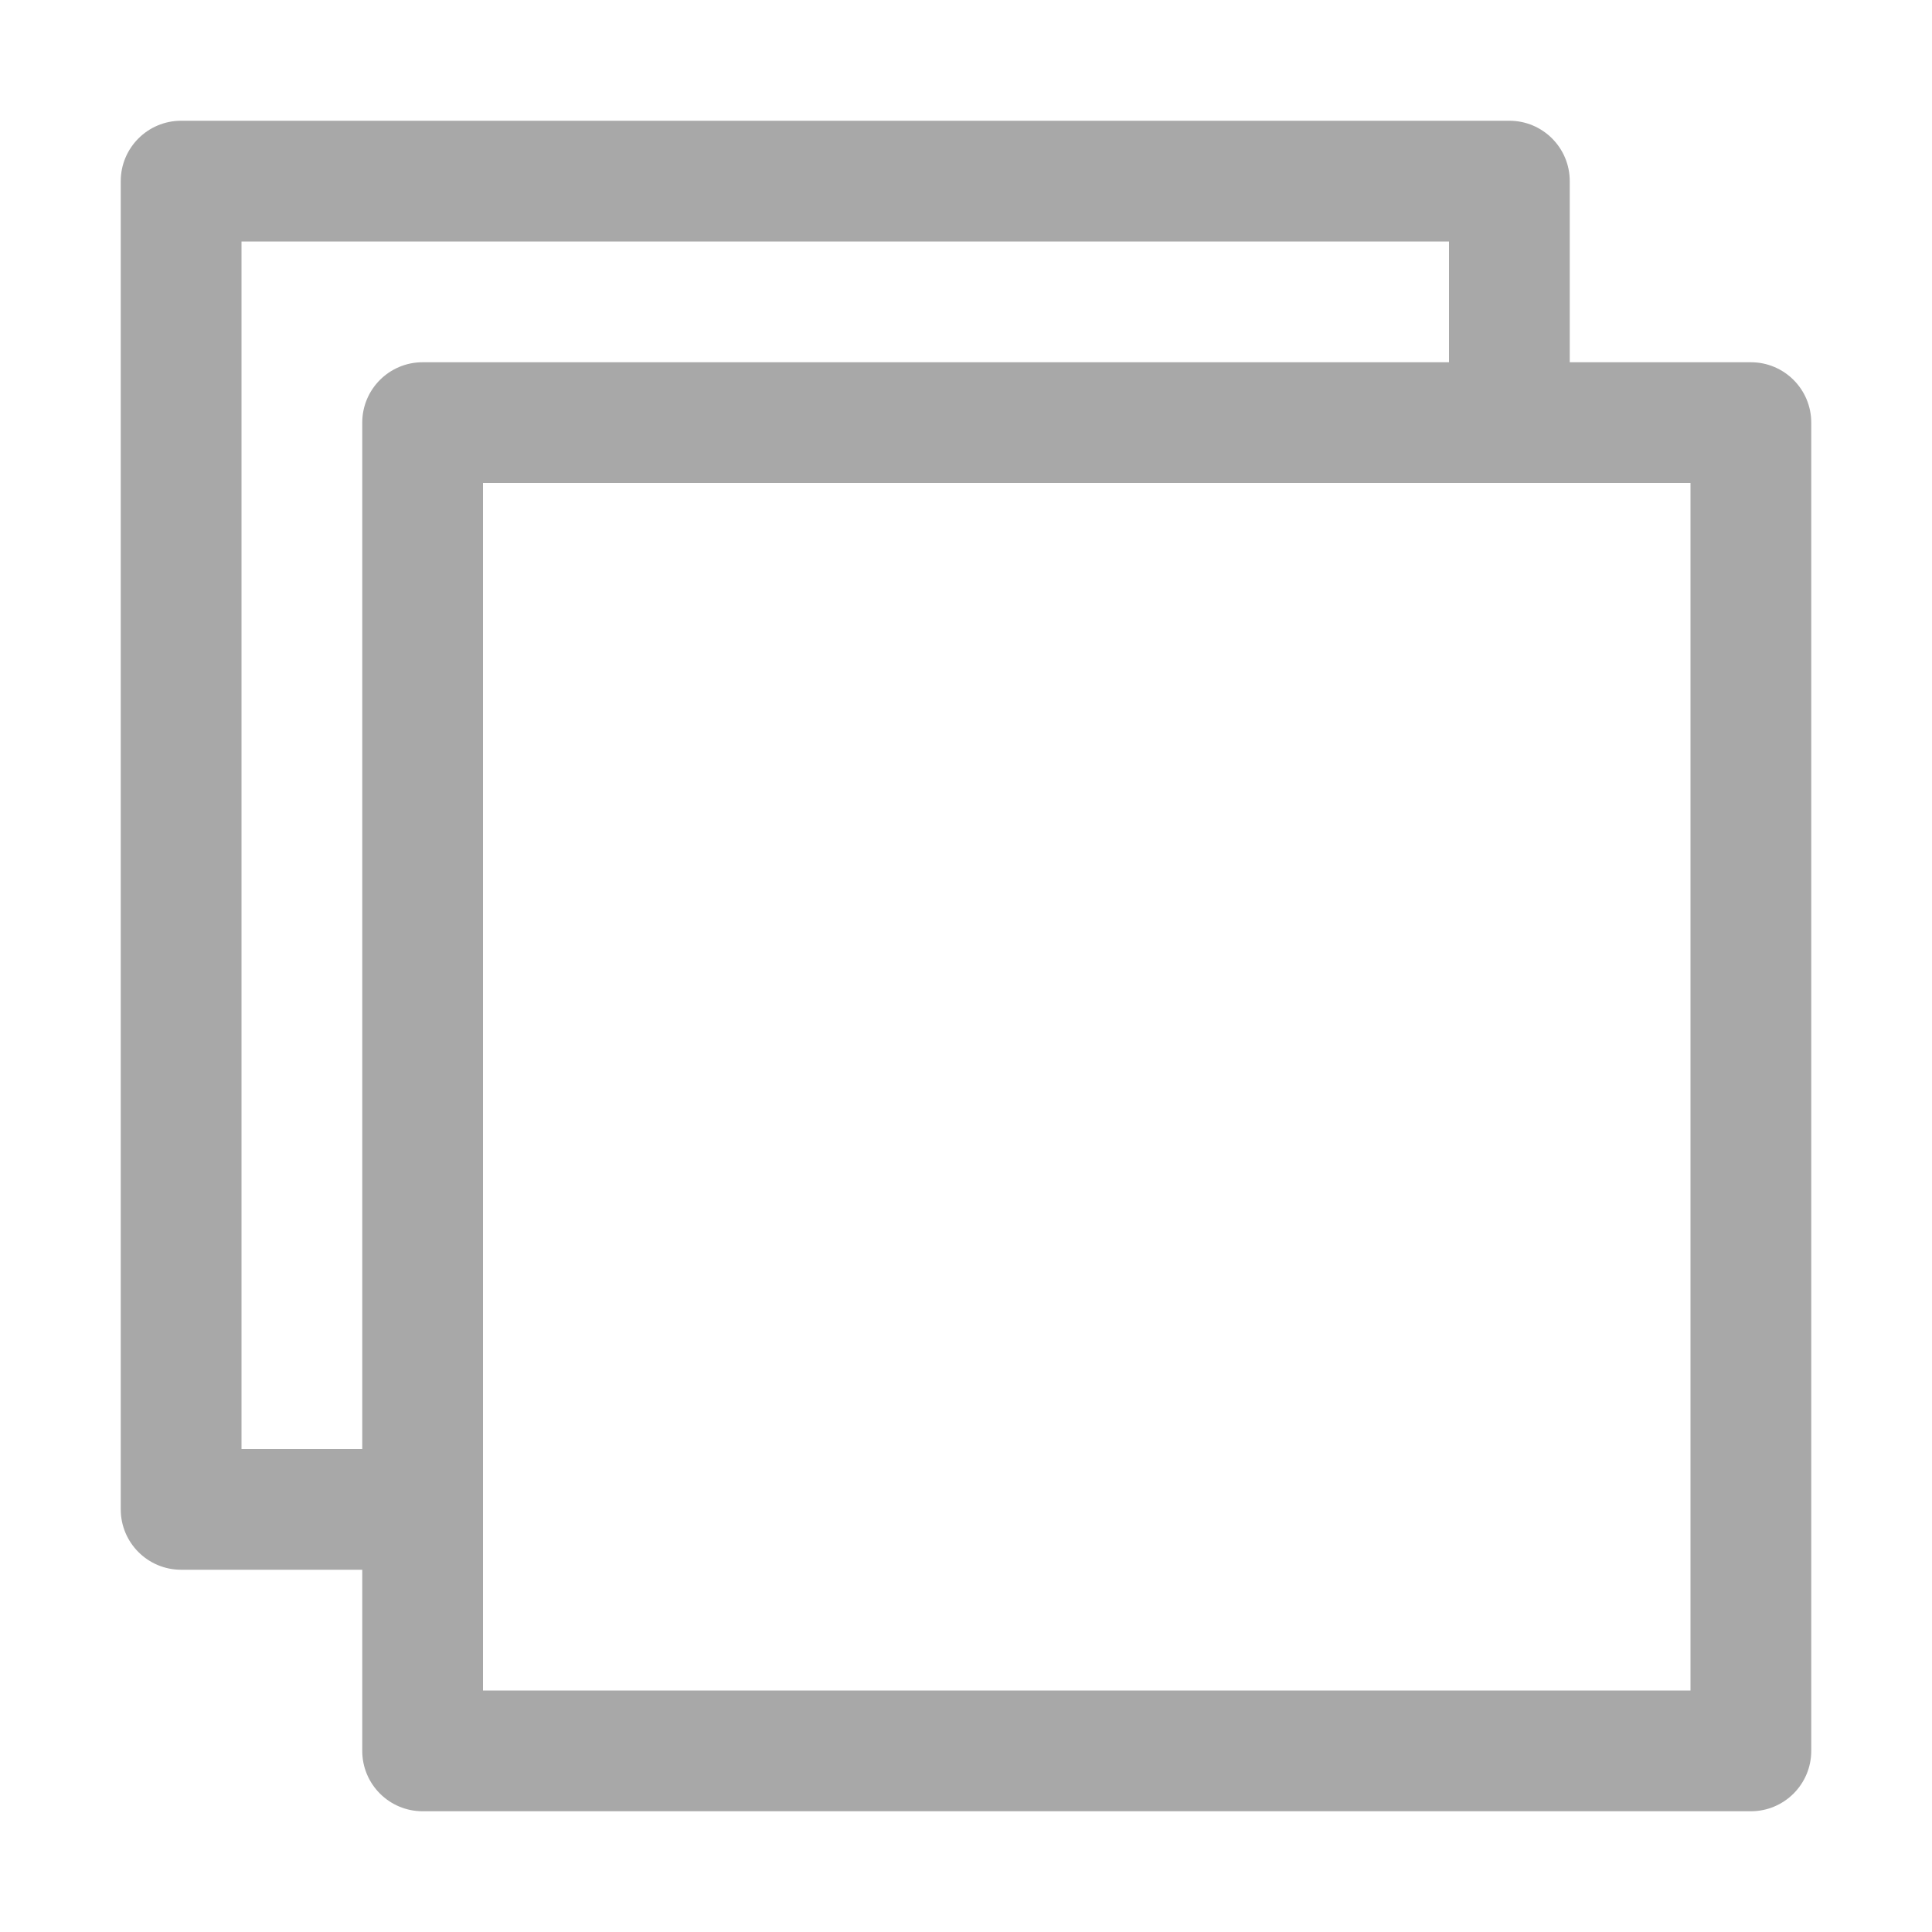
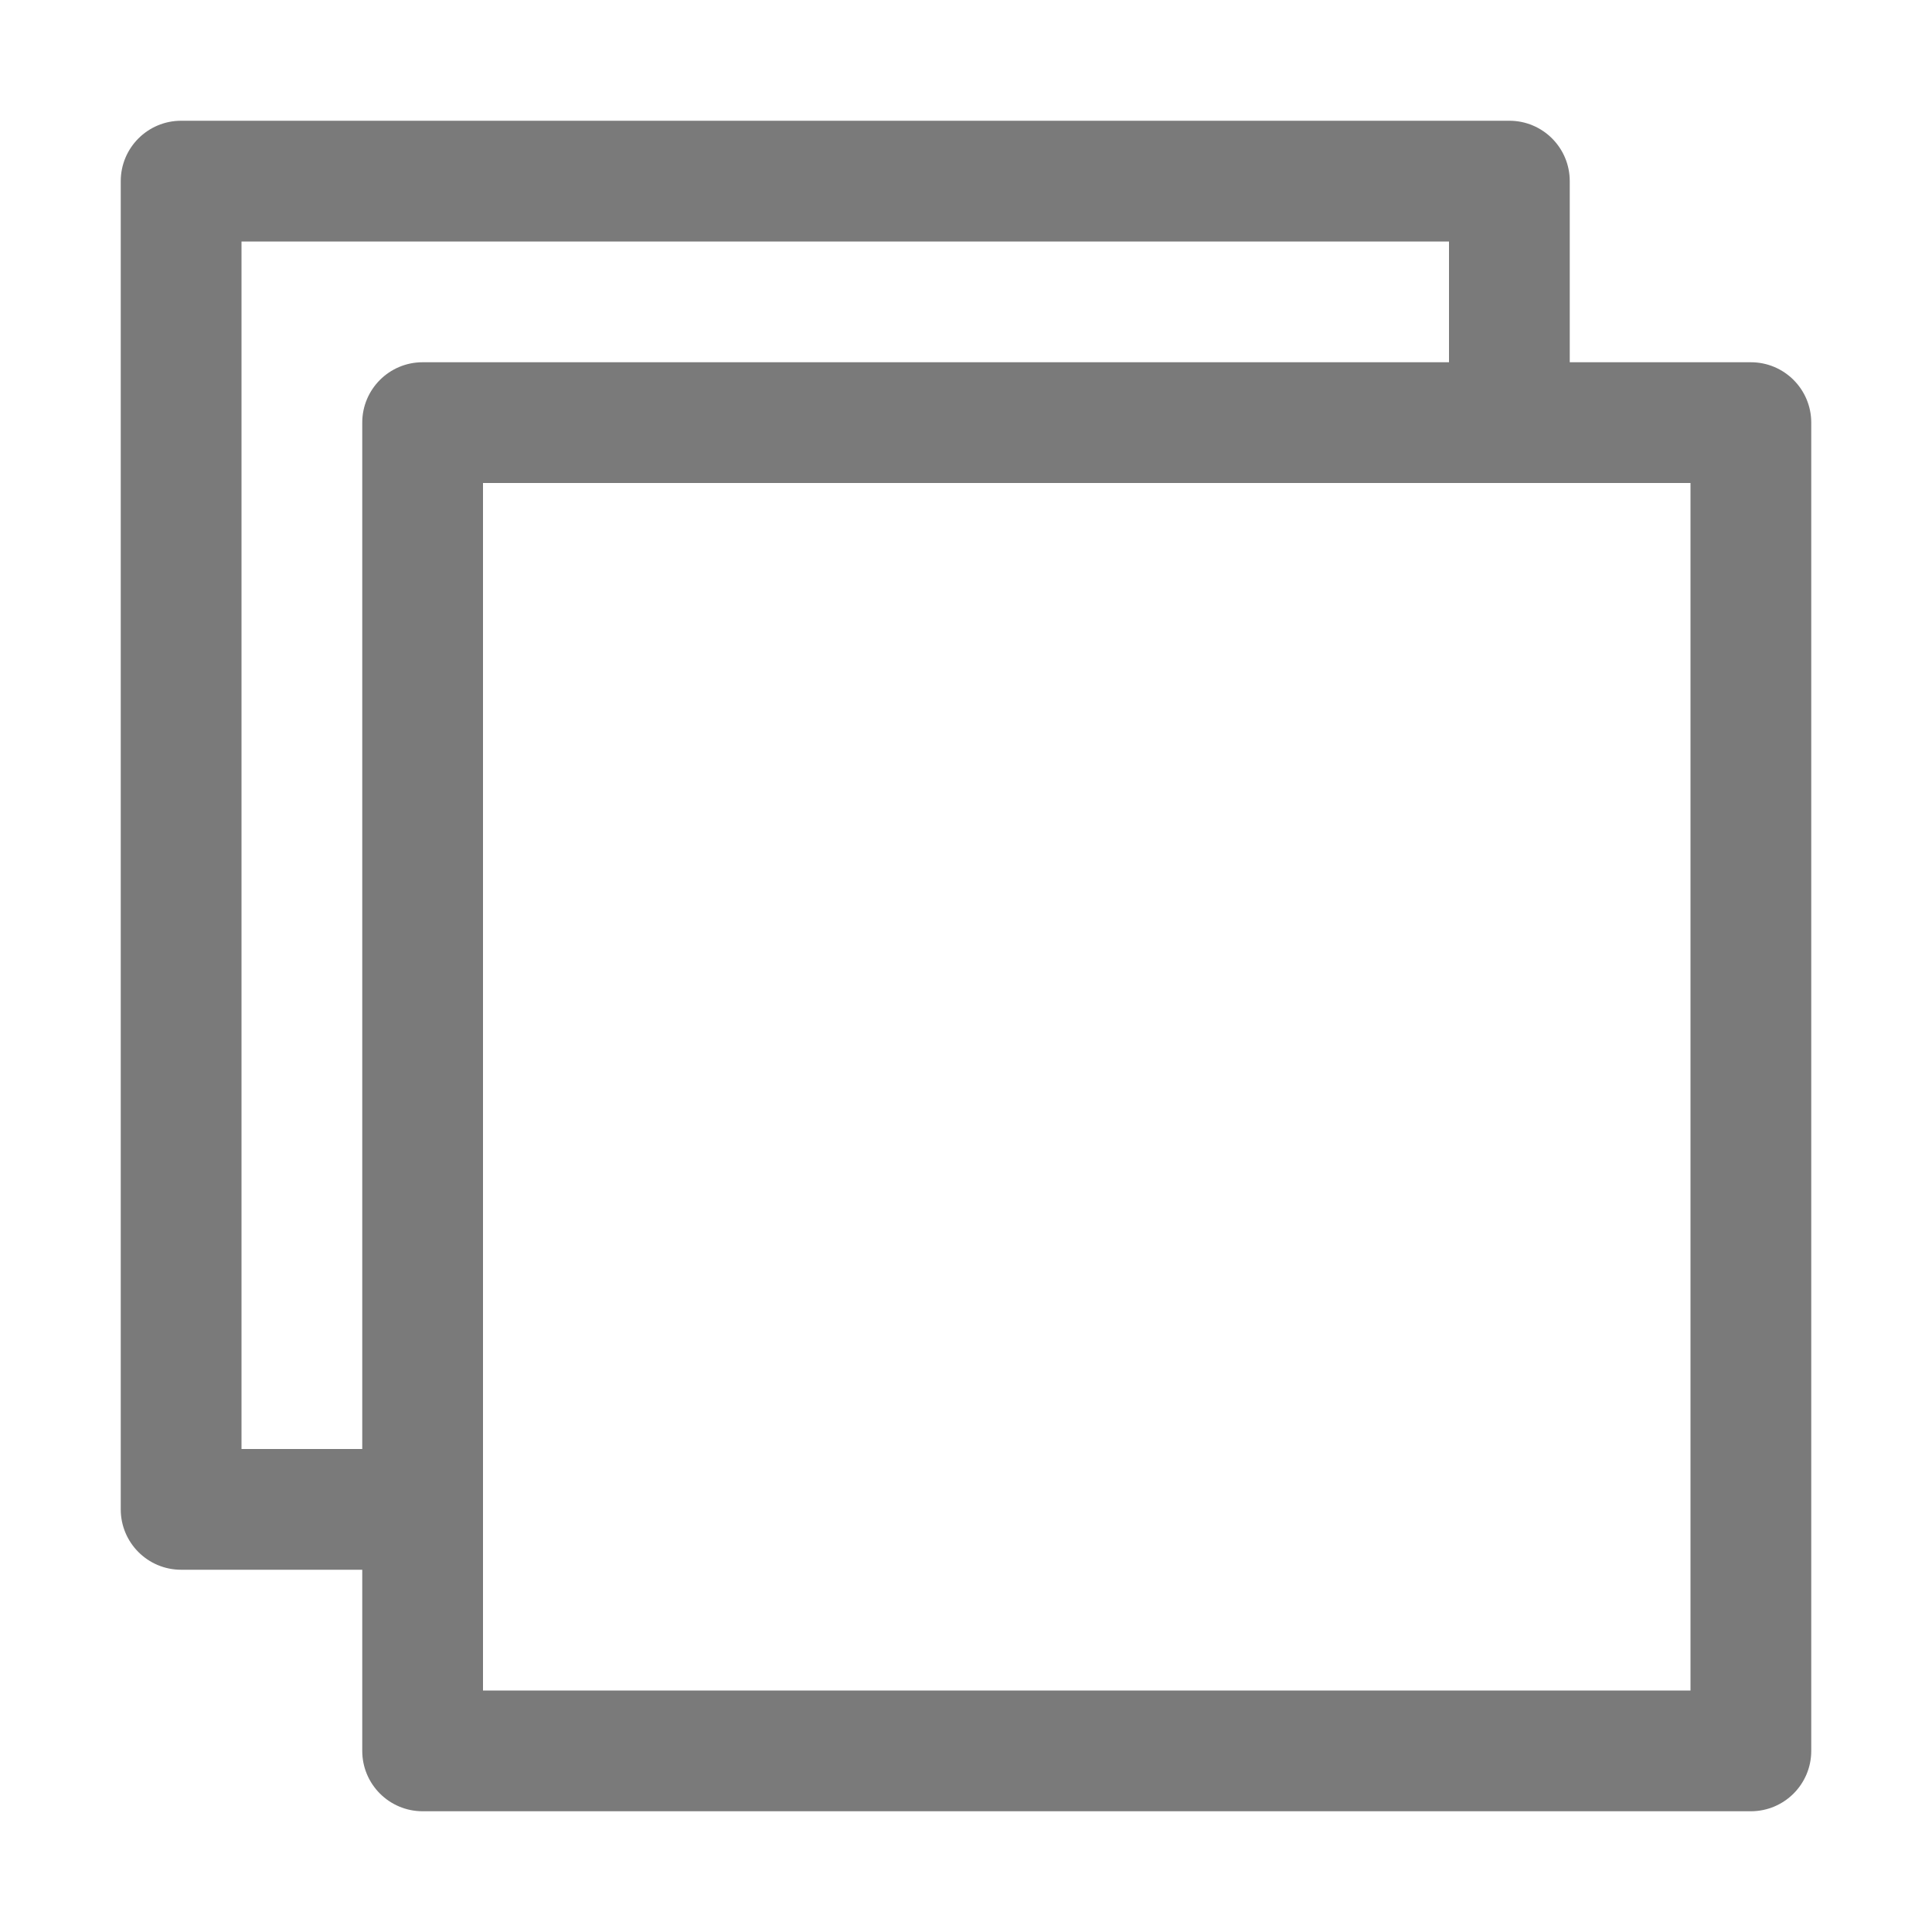
<svg xmlns="http://www.w3.org/2000/svg" xmlns:ns1="http://sodipodi.sourceforge.net/DTD/sodipodi-0.0.dtd" width="16" height="16" viewBox="0 0 16 16" version="1.1" id="svg-dual-tone-template">
  <defs id="defs-tones">
    </defs>
  <ns1:namedview id="namedview-template" pagecolor="#ffffff" bordercolor="#0c0005" showgrid="true">
    <ns1:guide id="guide-left" position="1,8" orientation="1,0" />
    <ns1:guide id="guide-right" position="15,8" orientation="1,0" />
    <ns1:guide id="guide-top" position="8,15" orientation="0,1" />
    <ns1:guide id="guide-bottom" position="8,1" orientation="0,1" />
  </ns1:namedview>
  <g id="layer-icon" style="fill:none;stroke:#a8a8a8;stroke-width:1;stroke-linecap:round;stroke-linejoin:round">
-     <path style="baseline-shift:baseline;display:inline;overflow:visible;vector-effect:none;fill:#a8a8a8;stroke:none;paint-order:stroke fill markers;enable-background:accumulate;stop-color:#000000;stop-opacity:1;opacity:1" d="M 3.5,3 A 0.5,0.5 0 0 0 3,3.5 v 11 A 0.5,0.5 0 0 0 3.5,15 h 11 A 0.5,0.5 0 0 0 15,14.5 V 3.5 A 0.5,0.5 0 0 0 14.5,3 Z M 4,4 H 14 V 14 H 4 Z" id="rect1" />
-     <path id="rect1-9" style="baseline-shift:baseline;display:inline;overflow:visible;vector-effect:none;fill:#a8a8a8;stroke:none;paint-order:stroke fill markers;enable-background:accumulate;stop-color:#000000;stop-opacity:1;opacity:1" d="M 1.5 1 A 0.5 0.5 0 0 0 1 1.5 L 1 12.5 A 0.5 0.5 0 0 0 1.5 13 L 4 13 L 4 12 L 2 12 L 2 2 L 12 2 L 12 4 L 13 4 L 13 1.5 A 0.5 0.5 0 0 0 12.5 1 L 1.5 1 z " />
+     <path style="baseline-shift:baseline;display:inline;overflow:visible;vector-effect:none;fill:#7a7a7a;stroke:none;paint-order:stroke fill markers;enable-background:accumulate;stop-color:#000000;stop-opacity:1;opacity:1;fill-opacity:1" d="M 3.5,3 A 0.5,0.5 0 0 0 3,3.5 v 11 A 0.5,0.5 0 0 0 3.5,15 h 11 A 0.5,0.5 0 0 0 15,14.5 V 3.5 A 0.5,0.5 0 0 0 14.5,3 Z M 4,4 H 14 V 14 H 4 Z" id="rect1" />
+     <path id="rect1-9" style="baseline-shift:baseline;display:inline;overflow:visible;vector-effect:none;fill:#7a7a7a;stroke:none;paint-order:stroke fill markers;enable-background:accumulate;stop-color:#000000;stop-opacity:1;opacity:1;fill-opacity:1" d="M 1.5 1 A 0.5 0.5 0 0 0 1 1.5 L 1 12.5 A 0.5 0.5 0 0 0 1.5 13 L 4 13 L 4 12 L 2 12 L 2 2 L 12 2 L 12 4 L 13 4 L 13 1.5 A 0.5 0.5 0 0 0 12.5 1 L 1.5 1 z " />
  </g>
</svg>
